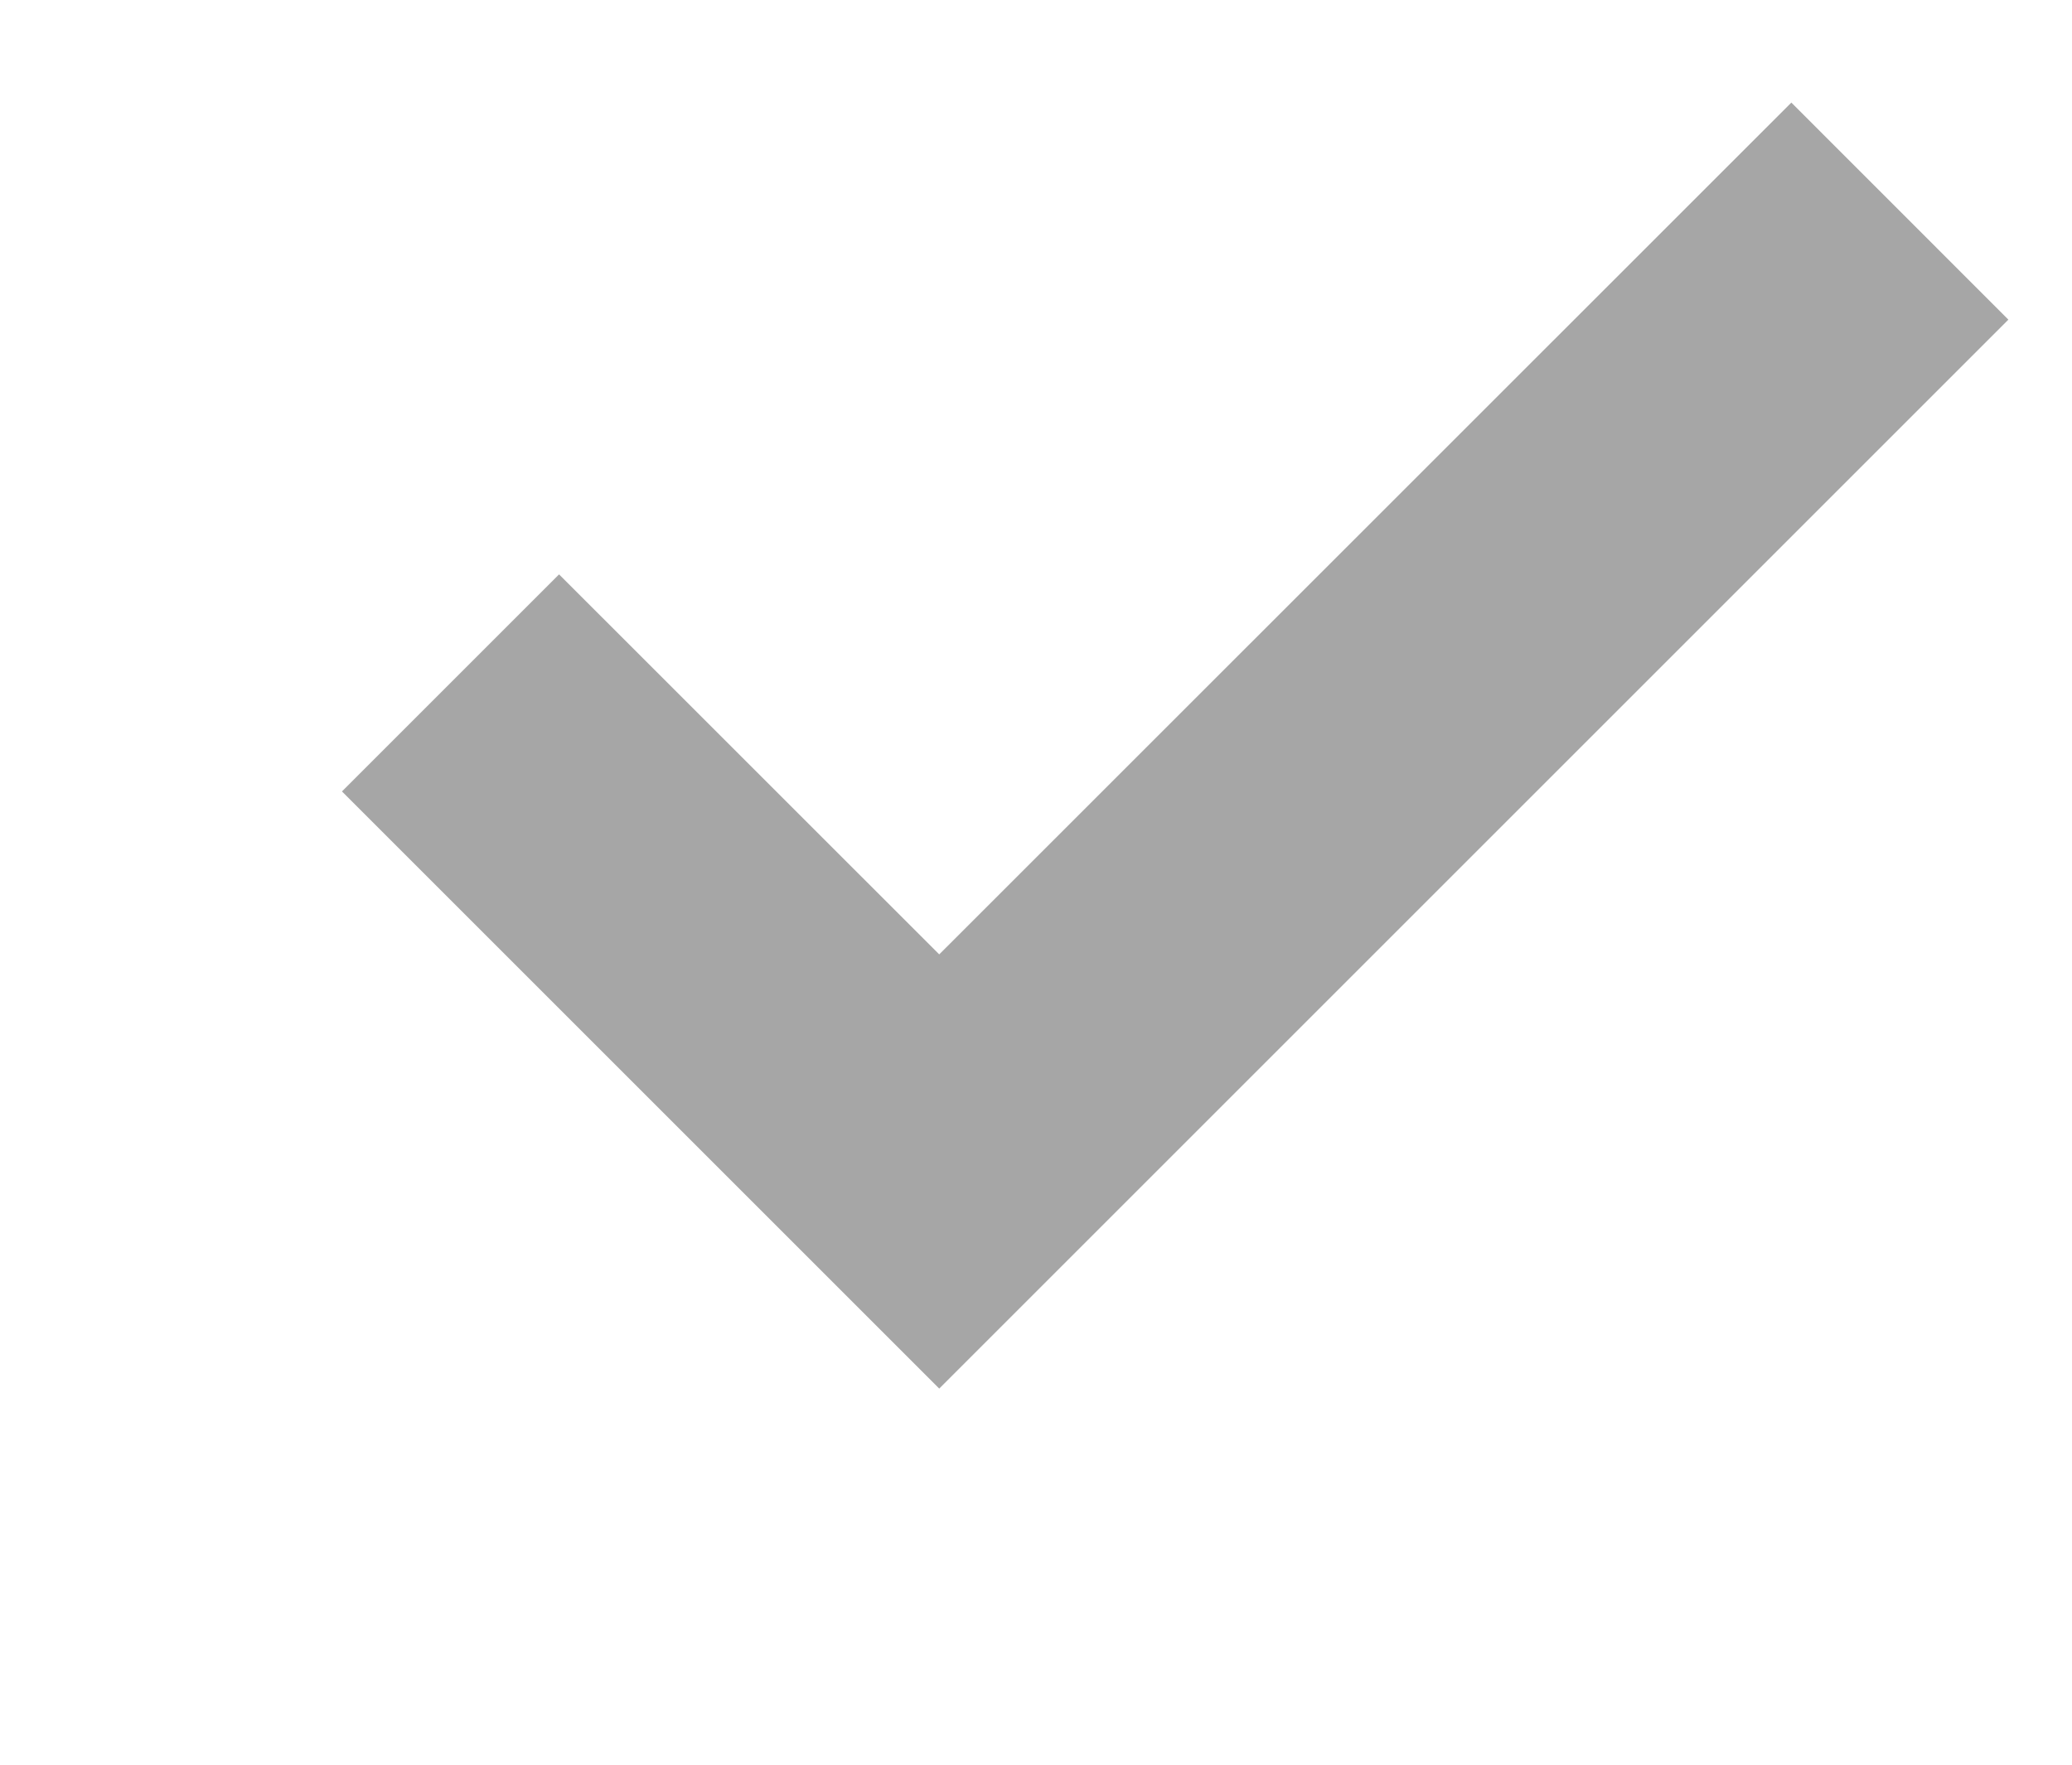
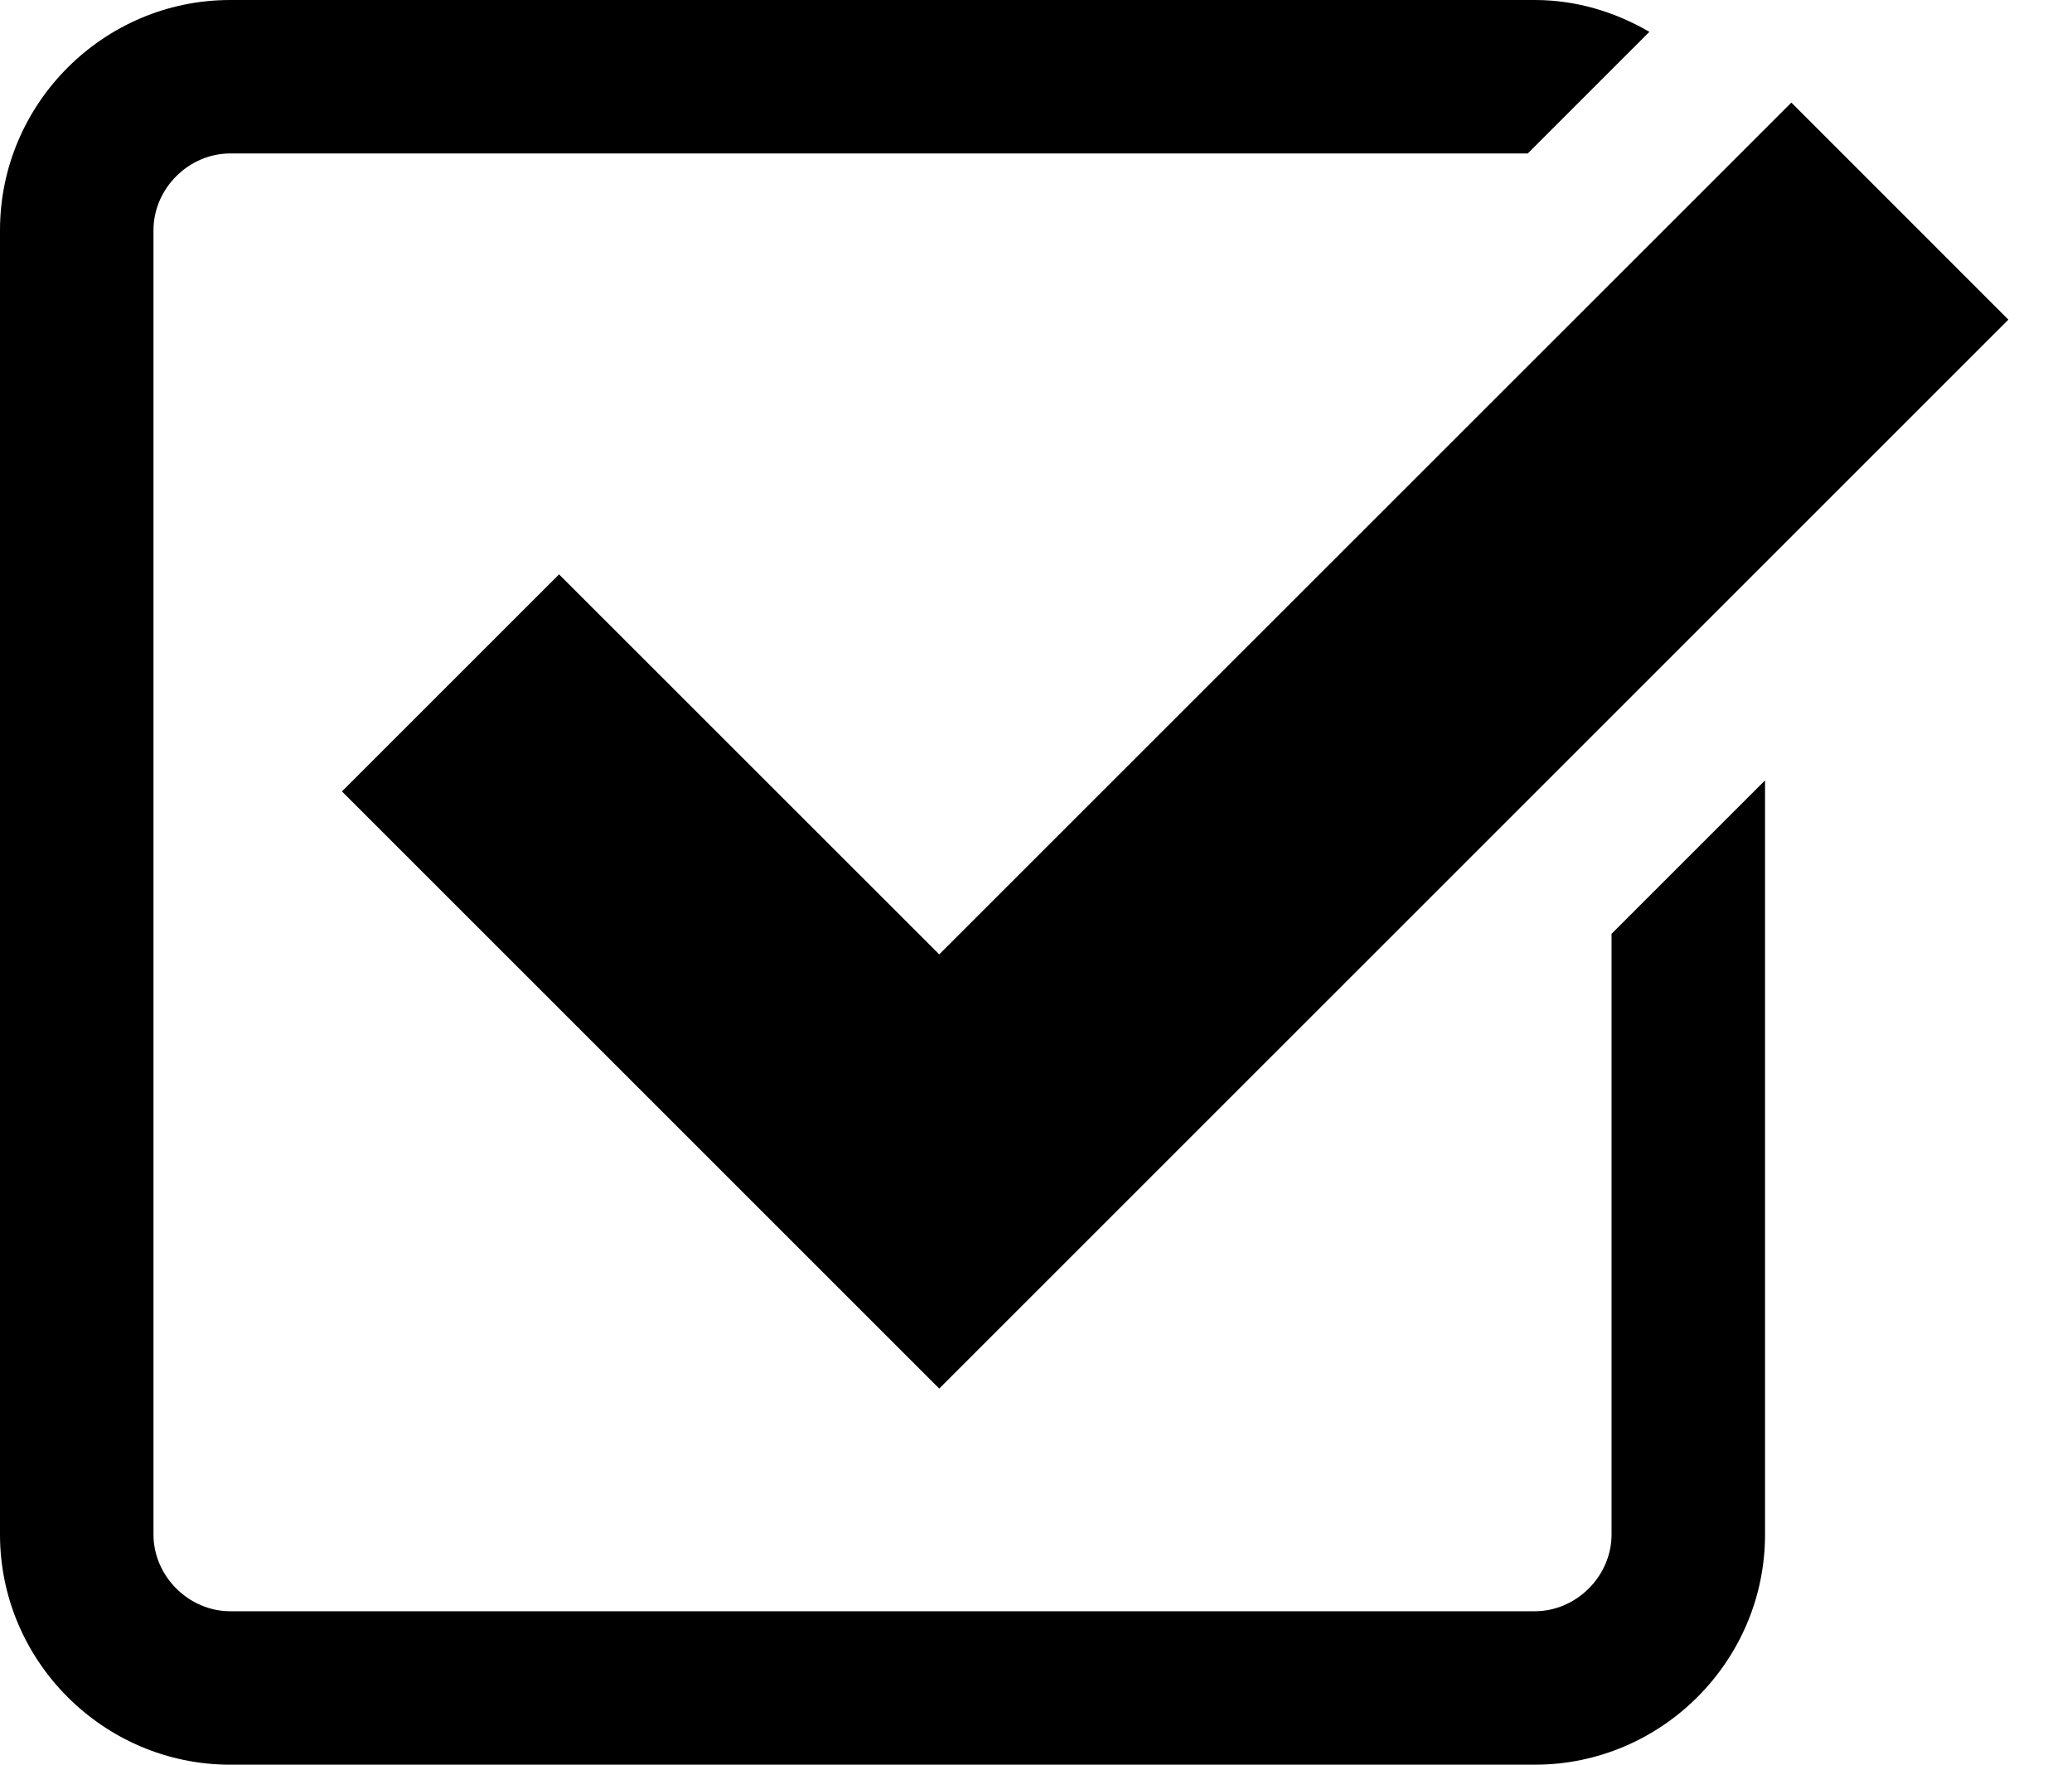
<svg xmlns="http://www.w3.org/2000/svg" version="1.1" x="0px" y="0px" width="27px" height="23px" viewBox="0 0 27 23" enable-background="new 0 0 27 23" xml:space="preserve">
-   <polygon points="7.285,7.486 4.456,10.315 12.239,18.098 26.171,4.166 23.343,1.337 12.239,12.439" fill="#a6a6a6" />
+   <g id="Layer_1">
+ </g>
+   <g id="Layer_2">
+     <g>
+       <polygon points="7.285,7.486 4.456,10.315 12.239,18.098 26.171,4.166 23.343,1.337 12.239,12.439   " />
+       <path d="M21,20c0,0.542-0.458,1-1,1H3c-0.542,0-1-0.458-1-1V3c0-0.542,0.458-1,1-1h16.908l1.585-1.585C21.051,0.158,20.545,0,20,0    H3C1.35,0,0,1.35,0,3v17c0,1.65,1.35,3,3,3h17c1.65,0,3-1.35,3-3v-9.829l-2,2V20z" />
+     </g>
+   </g>
</svg>
